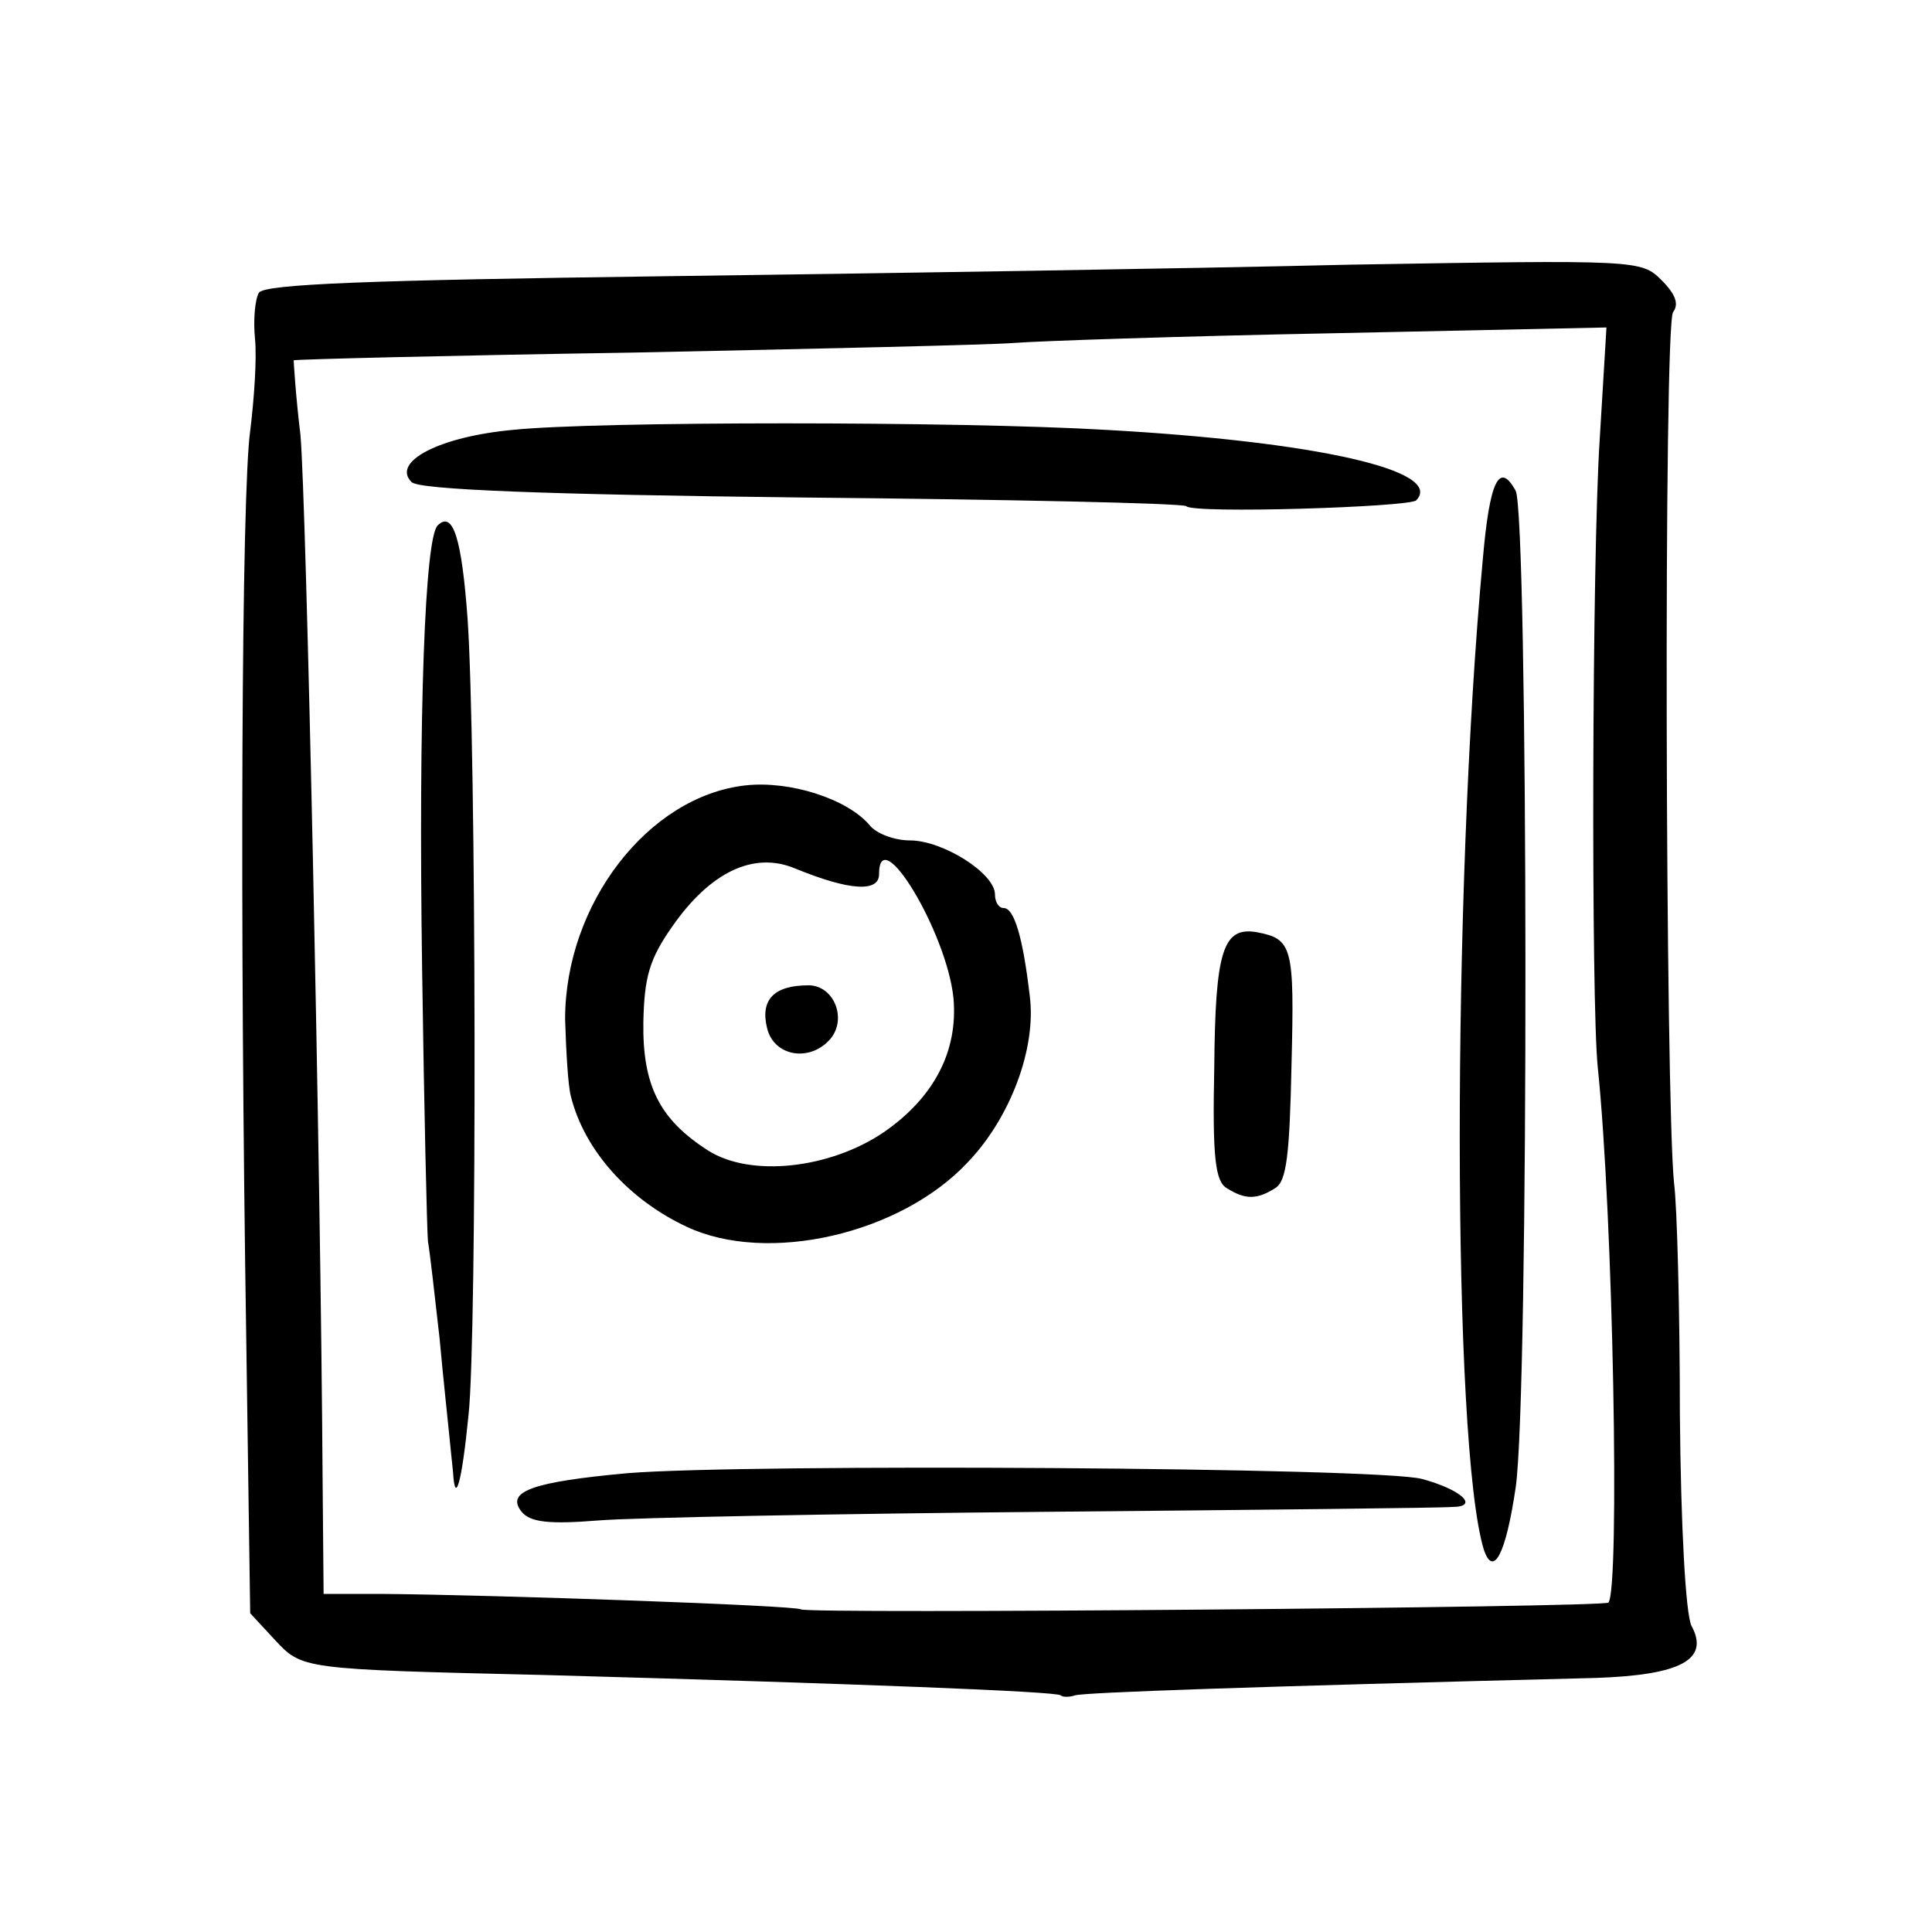
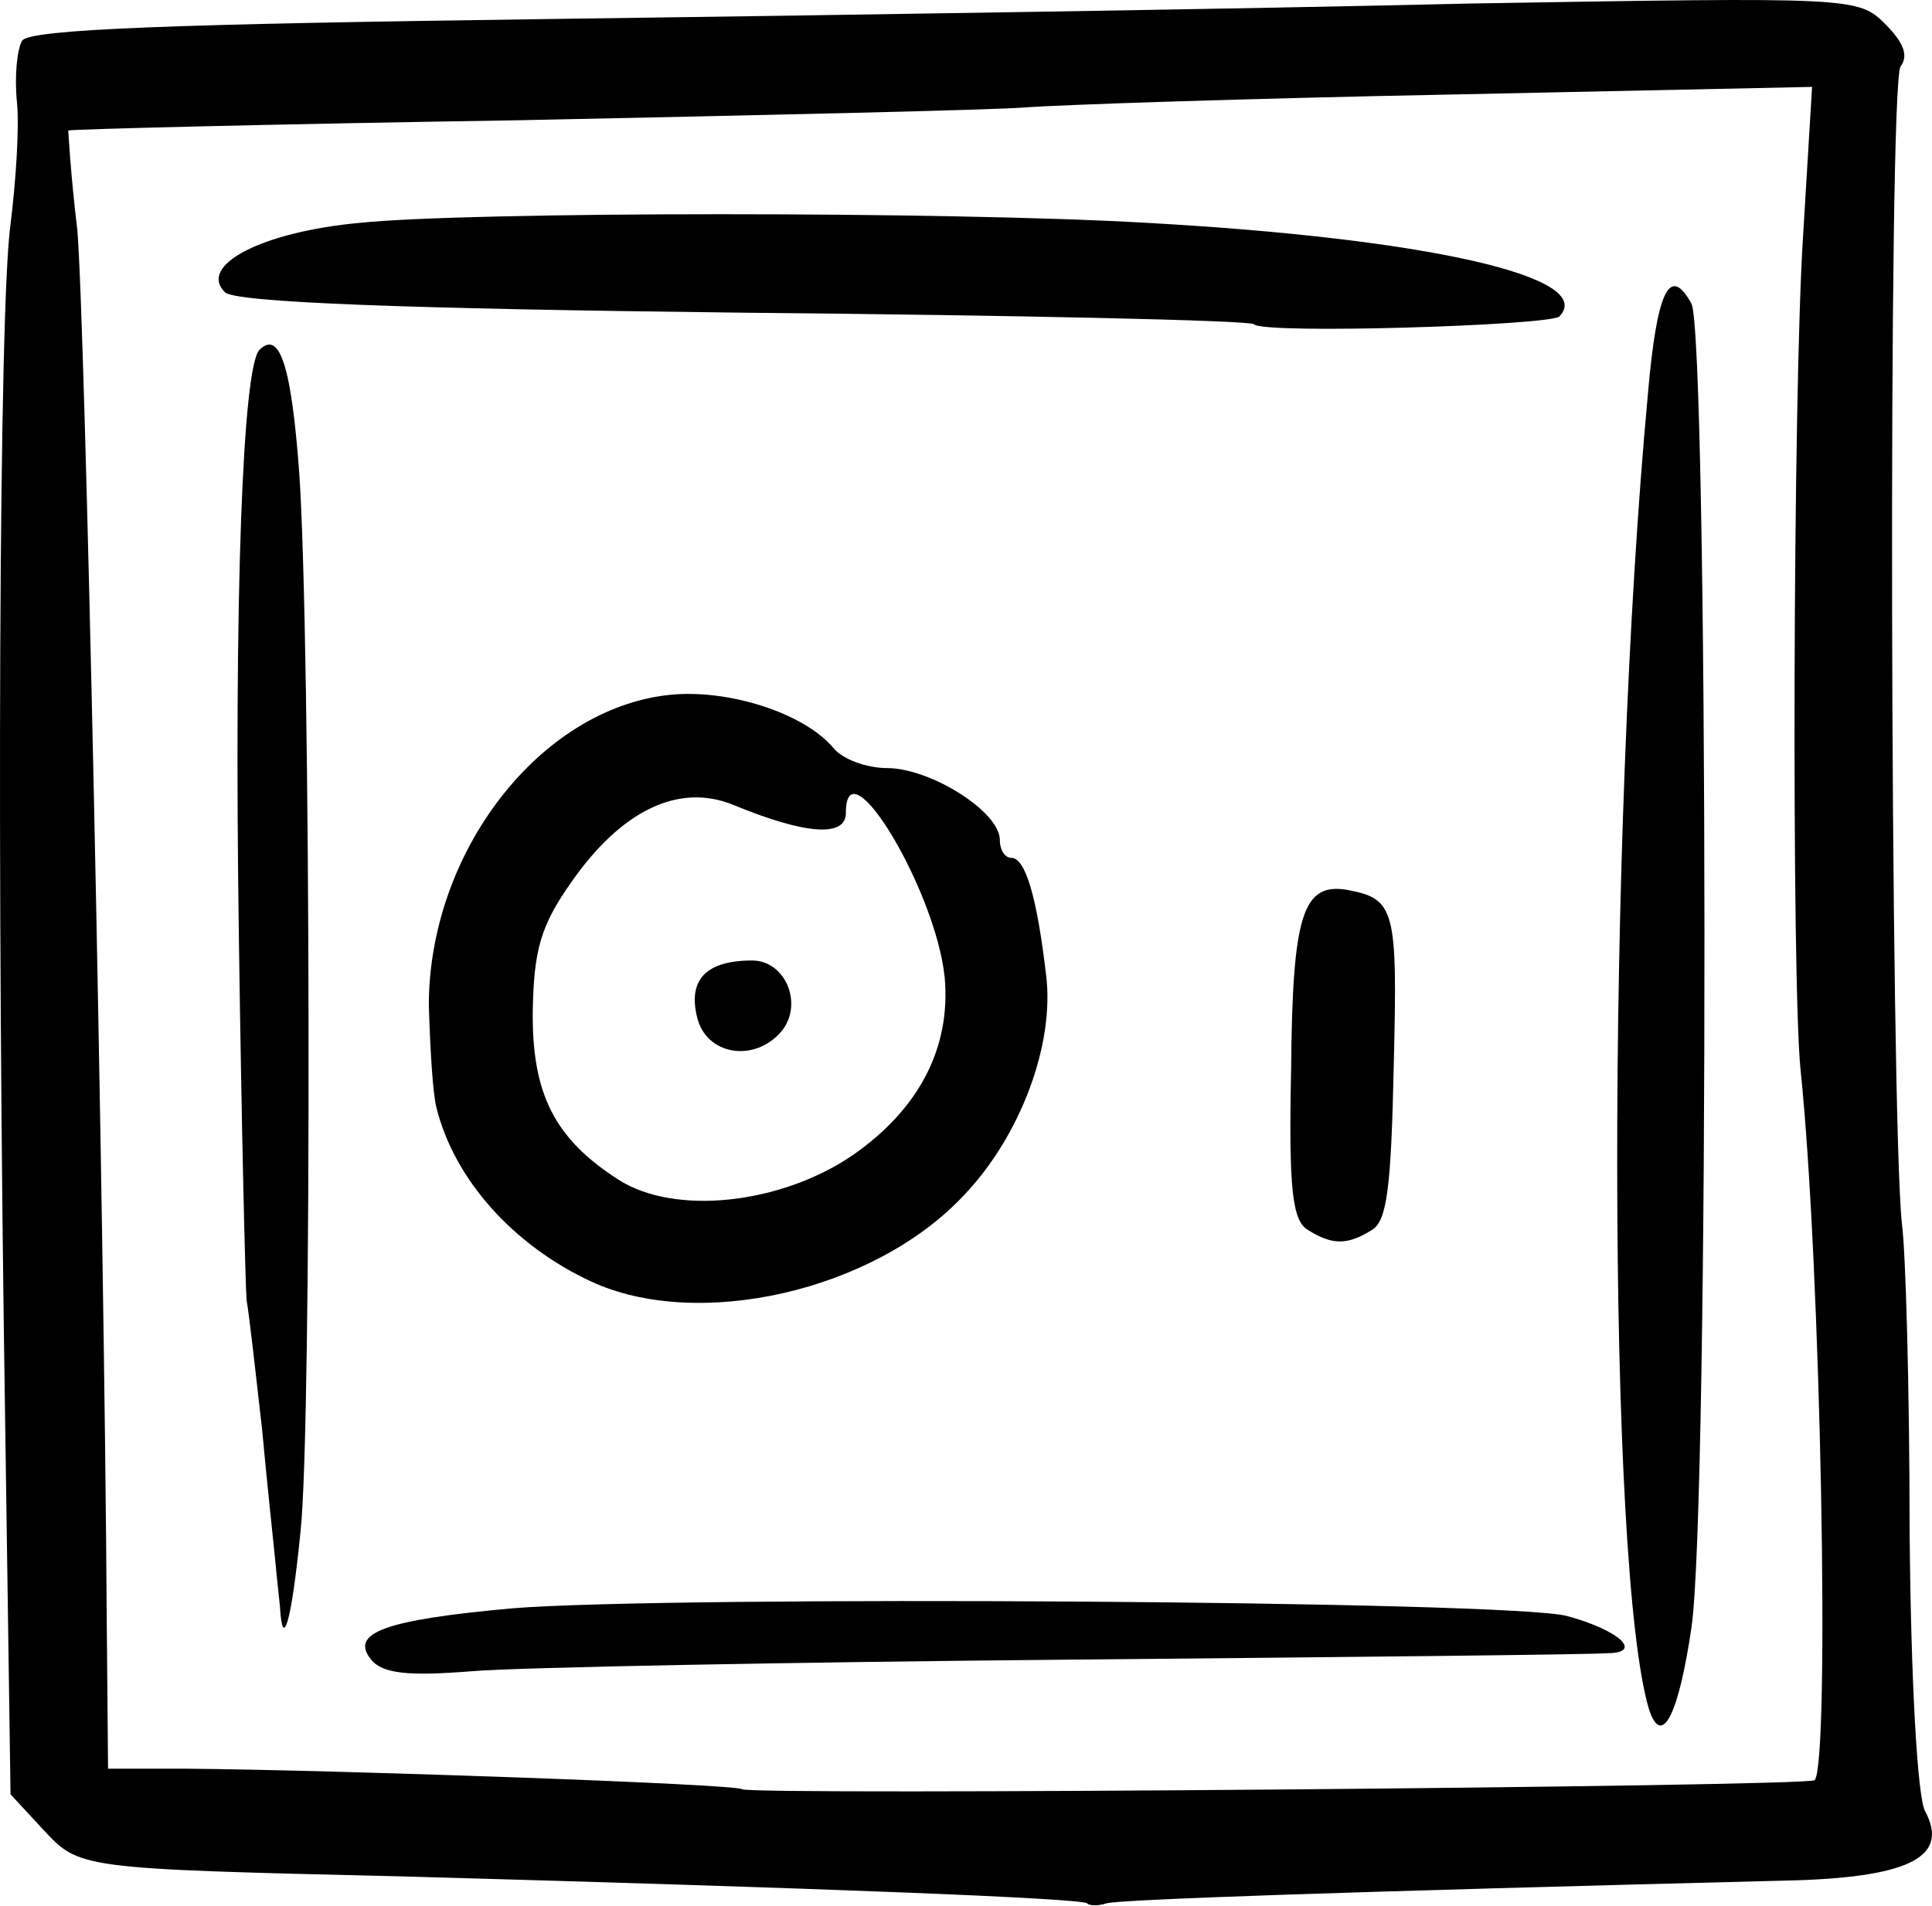
- <svg xmlns="http://www.w3.org/2000/svg" width="200" height="200" viewBox="0 0 2000 2000">
-   <path d="M1098 1755c-4-4-209-12-533-21-255-6-252-6-281-37l-25-27-4-278c-7-444-5-882 4-946 4-32 7-75 5-95s0-41 4-48c6-9 116-13 417-17 226-3 546-8 712-12 298-5 302-5 323 16 15 15 18 25 12 33-10 12-8 817 1 902 3 22 6 130 6 239 1 117 6 207 12 219 19 35-11 51-99 54-358 9-529 15-539 18-6 2-13 2-15 0m567-96c12-13 5-401-11-554-7-69-6-527 2-650l7-116-284 6c-156 3-304 8-329 10s-202 6-395 10c-192 3-350 7-351 8 0 1 2 36 7 77 6 65 21 755 23 1087l1 113h60c118 1 430 12 434 16 6 5 830-2 836-7" />
-   <path d="M1536 1604c-33-109-33-680-1-1025 7-81 17-102 34-71 13 25 14 938 0 1032-10 68-23 94-33 64" />
-   <path d="M540 1565c-17-21 11-31 110-40 123-10 778-6 822 6 41 11 60 29 31 29-10 1-198 3-418 5s-430 6-466 9c-50 4-70 2-79-9M469 1524c-1-10-3-28-4-39s-6-56-10-100c-5-44-10-89-12-100-1-11-4-137-6-280-4-271 3-448 16-461 16-16 25 14 31 96 9 128 10 745 1 825-7 71-14 94-16 59M711 1270c-60-28-106-79-120-135-3-11-5-47-6-80 0-119 86-231 187-242 46-5 105 14 128 41 7 9 26 16 42 16 34 0 88 34 88 56 0 8 4 14 9 14 11 0 20 31 27 91 7 54-20 126-64 172-70 75-208 106-291 67m204-98c52-36 77-84 72-139-7-68-77-184-77-128 0 19-31 17-87-6-43-18-88 4-127 60-24 34-29 53-30 99-1 66 17 101 67 133 44 28 126 19 182-19" />
-   <path d="M794 1064c-7-29 7-44 43-44 26 0 40 34 23 55-21 25-59 19-66-11M1270 1230c-12-7-15-32-13-125 1-121 9-146 44-140 37 7 39 15 36 136-2 94-5 122-17 129-19 12-31 12-50 0M1228 524c-3-3-183-7-399-9-262-3-396-8-403-16-21-21 29-47 105-54 86-9 461-9 614 0 216 12 351 42 321 73-8 7-231 14-238 6" />
+ <svg xmlns="http://www.w3.org/2000/svg" width="150.567" height="148.524" viewBox="0 0 1505.671 1485.242">
+   <path d="M847.21 1483.742c-4-4-209-12-533-21-255-6-252-6-281-37l-25-27-4-278c-7-444-5-882 4-946 4-32 7-75 5-95s0-41 4-48c6-9 116-13 417-17 226-3 546-8 712-12 298-5 302-5 323 16 15 15 18 25 12 33-10 12-8 817 1 902 3 22 6 130 6 239 1 117 6 207 12 219 19 35-11 51-99 54-358 9-529 15-539 18-6 2-13 2-15 0m567-96c12-13 5-401-11-554-7-69-6-527 2-650l7-116-284 6c-156 3-304 8-329 10s-202 6-395 10c-192 3-350 7-351 8 0 1 2 36 7 77 6 65 21 755 23 1087l1 113h60c118 1 430 12 434 16 6 5 830-2 836-7" />
+   <path d="M1285.21 1332.742c-33-109-33-680-1-1025 7-81 17-102 34-71 13 25 14 938 0 1032-10 68-23 94-33 64" />
+   <path d="M289.21 1293.742c-17-21 11-31 110-40 123-10 778-6 822 6 41 11 60 29 31 29-10 1-198 3-418 5s-430 6-466 9c-50 4-70 2-79-9m-71-41c-1-10-3-28-4-39s-6-56-10-100c-5-44-10-89-12-100-1-11-4-137-6-280-4-271 3-448 16-461 16-16 25 14 31 96 9 128 10 745 1 825-7 71-14 94-16 59m242-254c-60-28-106-79-120-135-3-11-5-47-6-80 0-119 86-231 187-242 46-5 105 14 128 41 7 9 26 16 42 16 34 0 88 34 88 56 0 8 4 14 9 14 11 0 20 31 27 91 7 54-20 126-64 172-70 75-208 106-291 67m204-98c52-36 77-84 72-139-7-68-77-184-77-128 0 19-31 17-87-6-43-18-88 4-127 60-24 34-29 53-30 99-1 66 17 101 67 133 44 28 126 19 182-19" />
+   <path d="M543.21 792.742c-7-29 7-44 43-44 26 0 40 34 23 55-21 25-59 19-66-11m476 166c-12-7-15-32-13-125 1-121 9-146 44-140 37 7 39 15 36 136-2 94-5 122-17 129-19 12-31 12-50 0m-42-706c-3-3-183-7-399-9-262-3-396-8-403-16-21-21 29-47 105-54 86-9 461-9 614 0 216 12 351 42 321 73-8 7-231 14-238 6" />
</svg>
